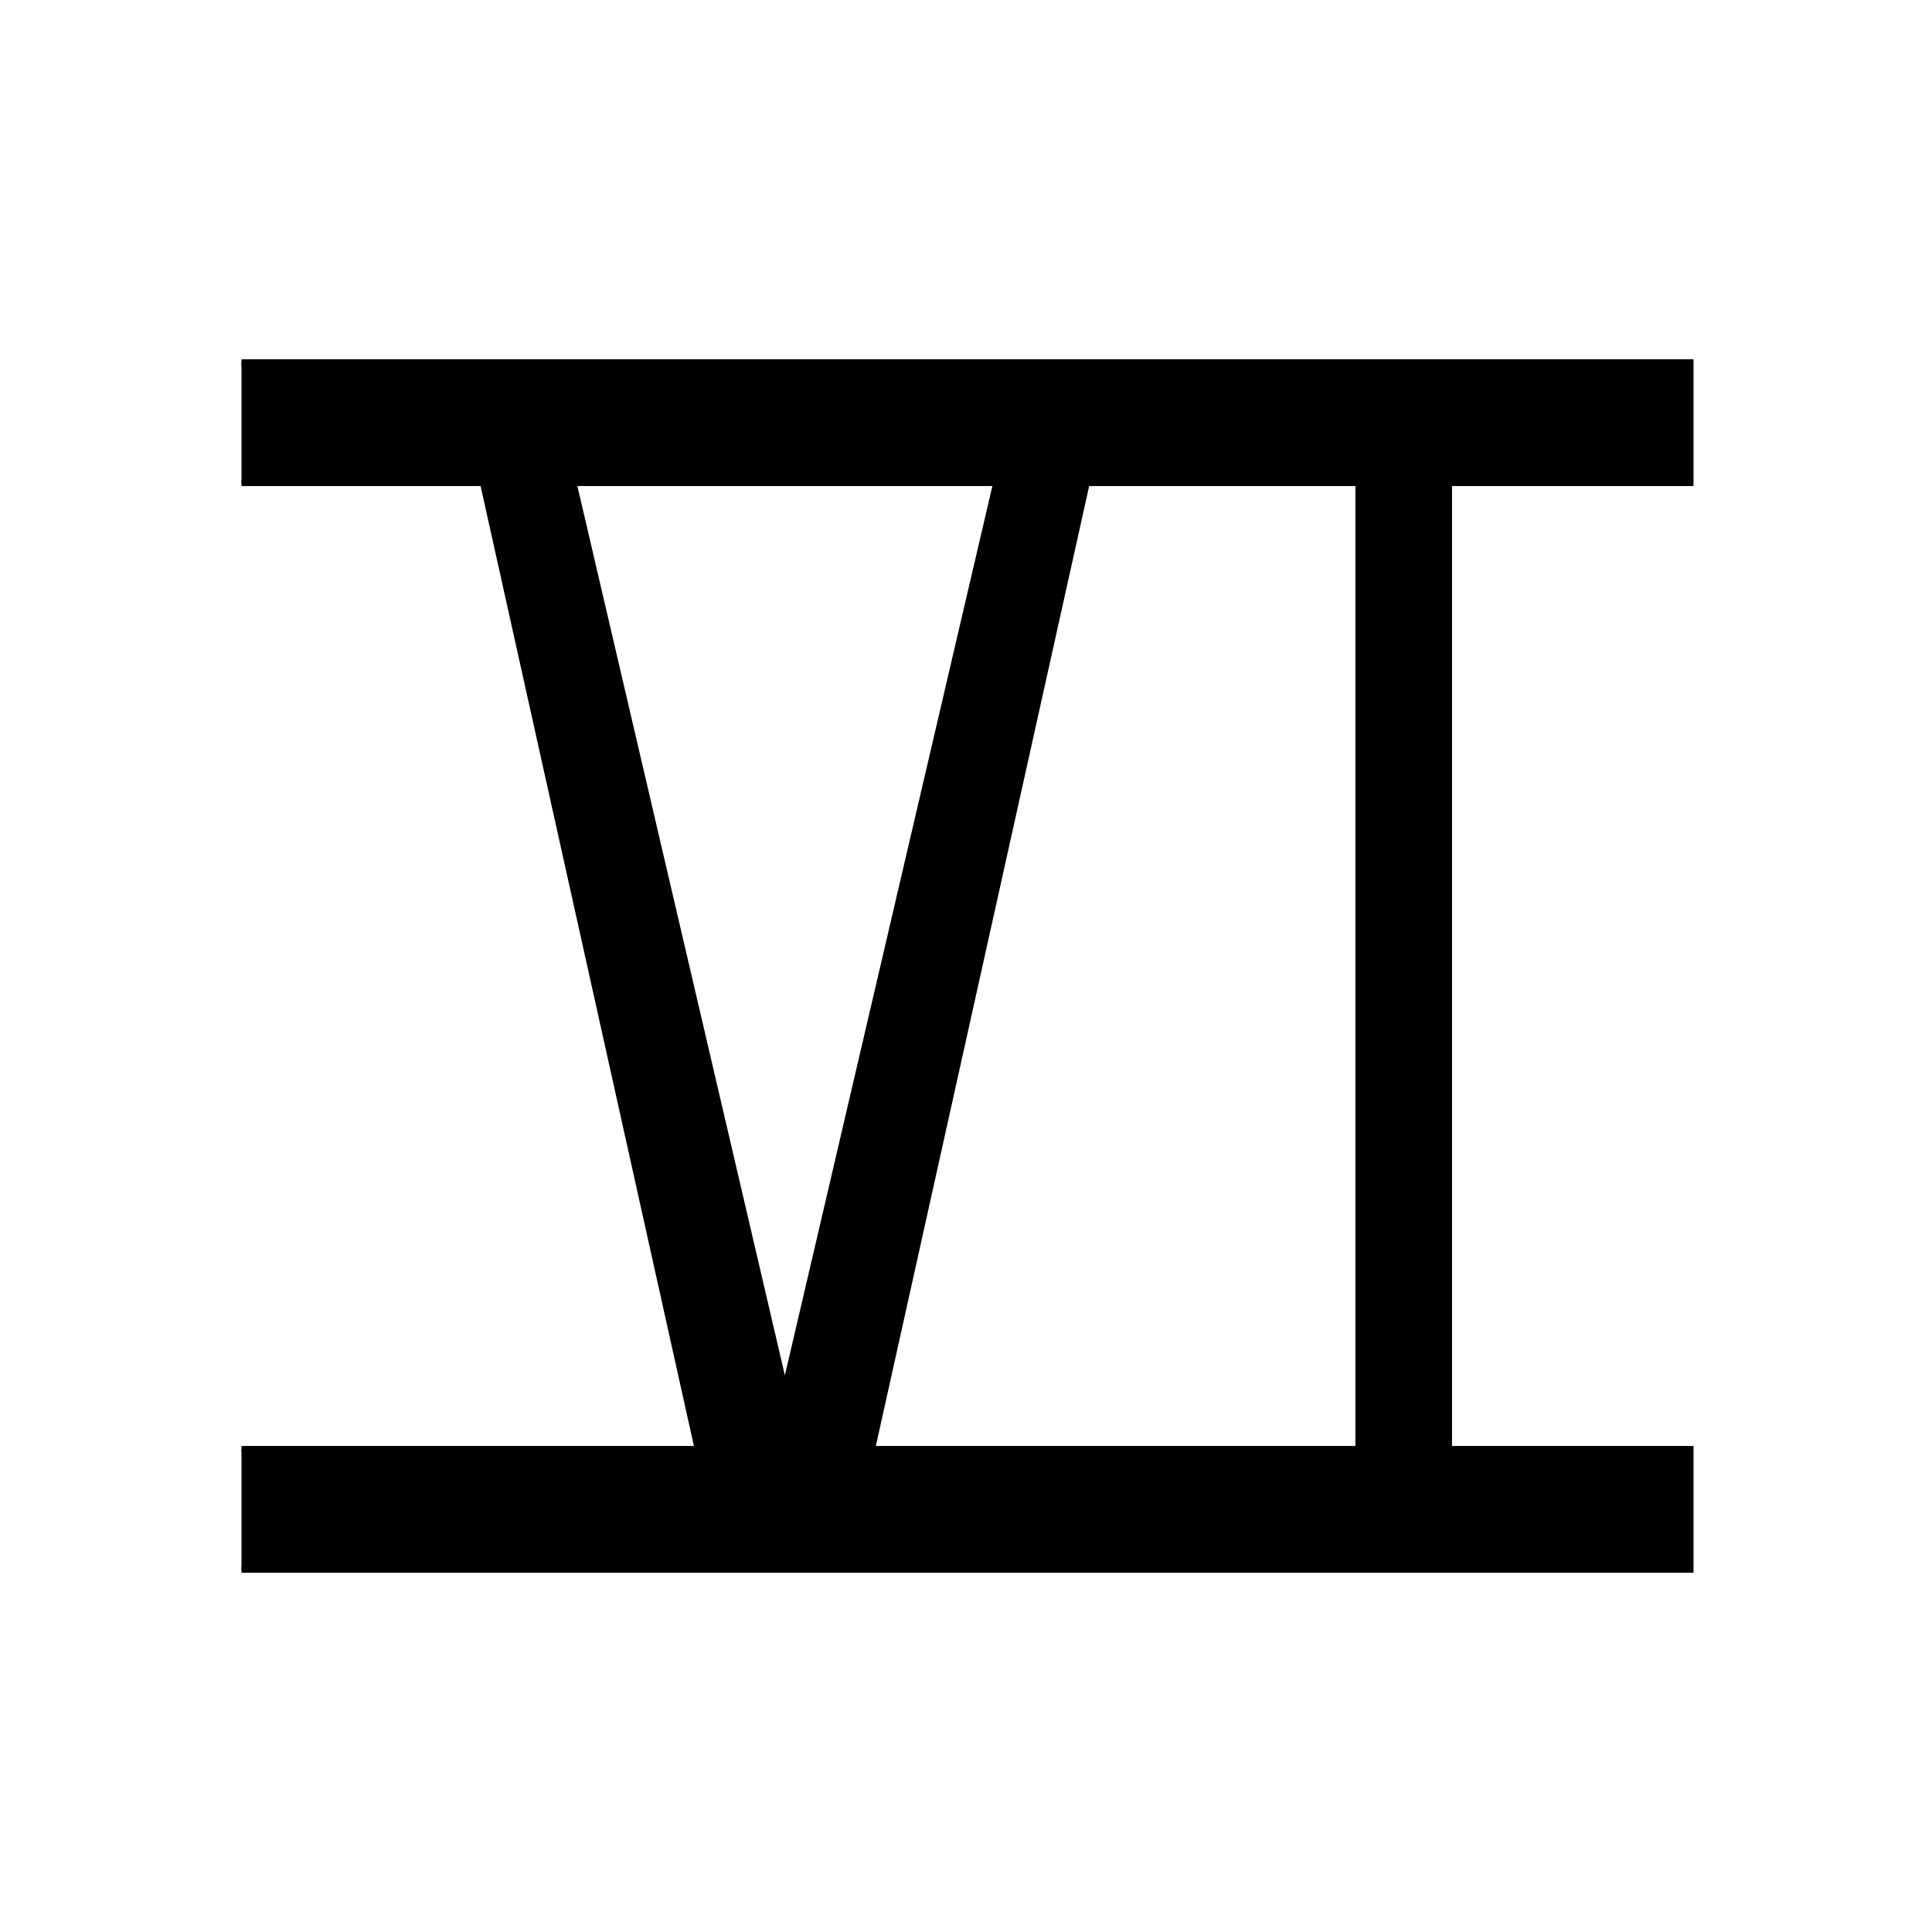
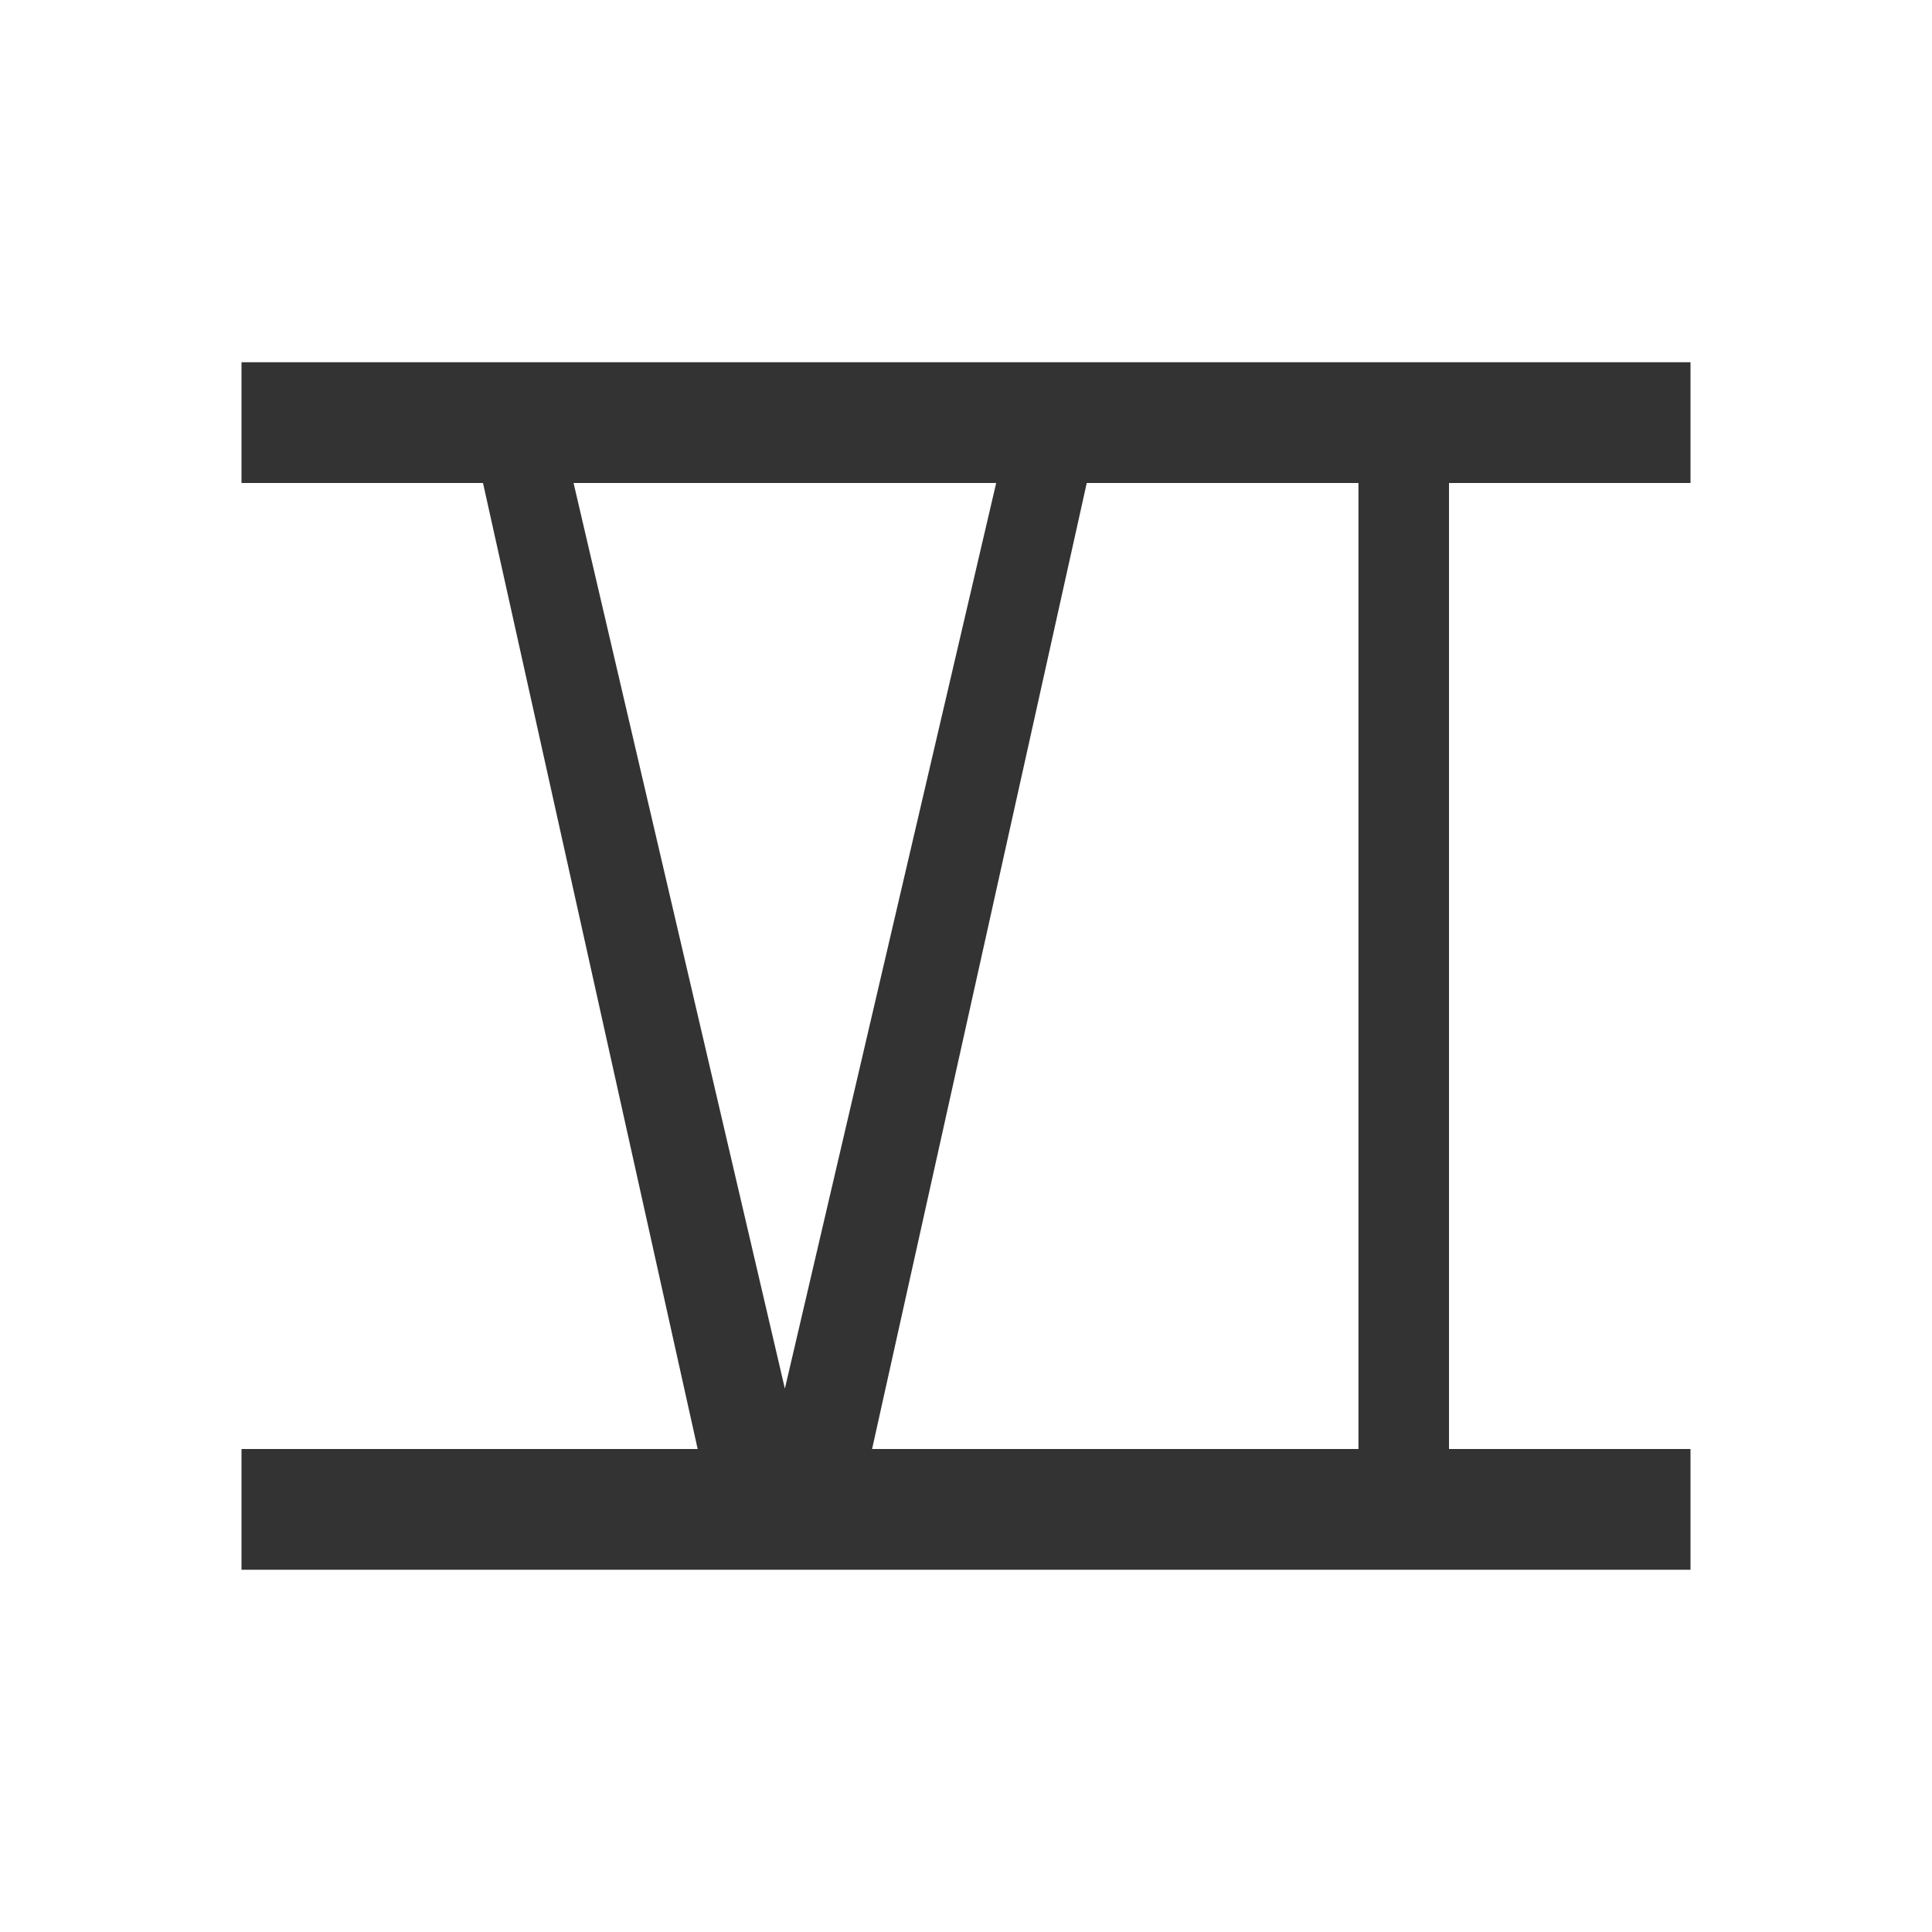
<svg xmlns="http://www.w3.org/2000/svg" viewBox="0 0 320 320">
  <rect x="0" y="0" width="100%" height="100%" fill="#fff" />
-   <path d="M 40,60 280,60 280,80 40,80 M 40,260 280,260 280,240 40,240 M 80,80 L 120,260 L 140,260 L 180,80 M 165,80 L 130,230 L 95,80 M 225,80 L 225,240 L 240,240 L 240,80 Z" stroke="#000" />
+   <path d="M 40,60 280,60 280,80 40,80 M 40,260 280,260 280,240 40,240 M 80,80 L 120,260 L 140,260 L 180,80 M 165,80 L 130,230 L 95,80 M 225,80 L 225,240 L 240,240 L 240,80 Z" fill="#333" />
</svg>
